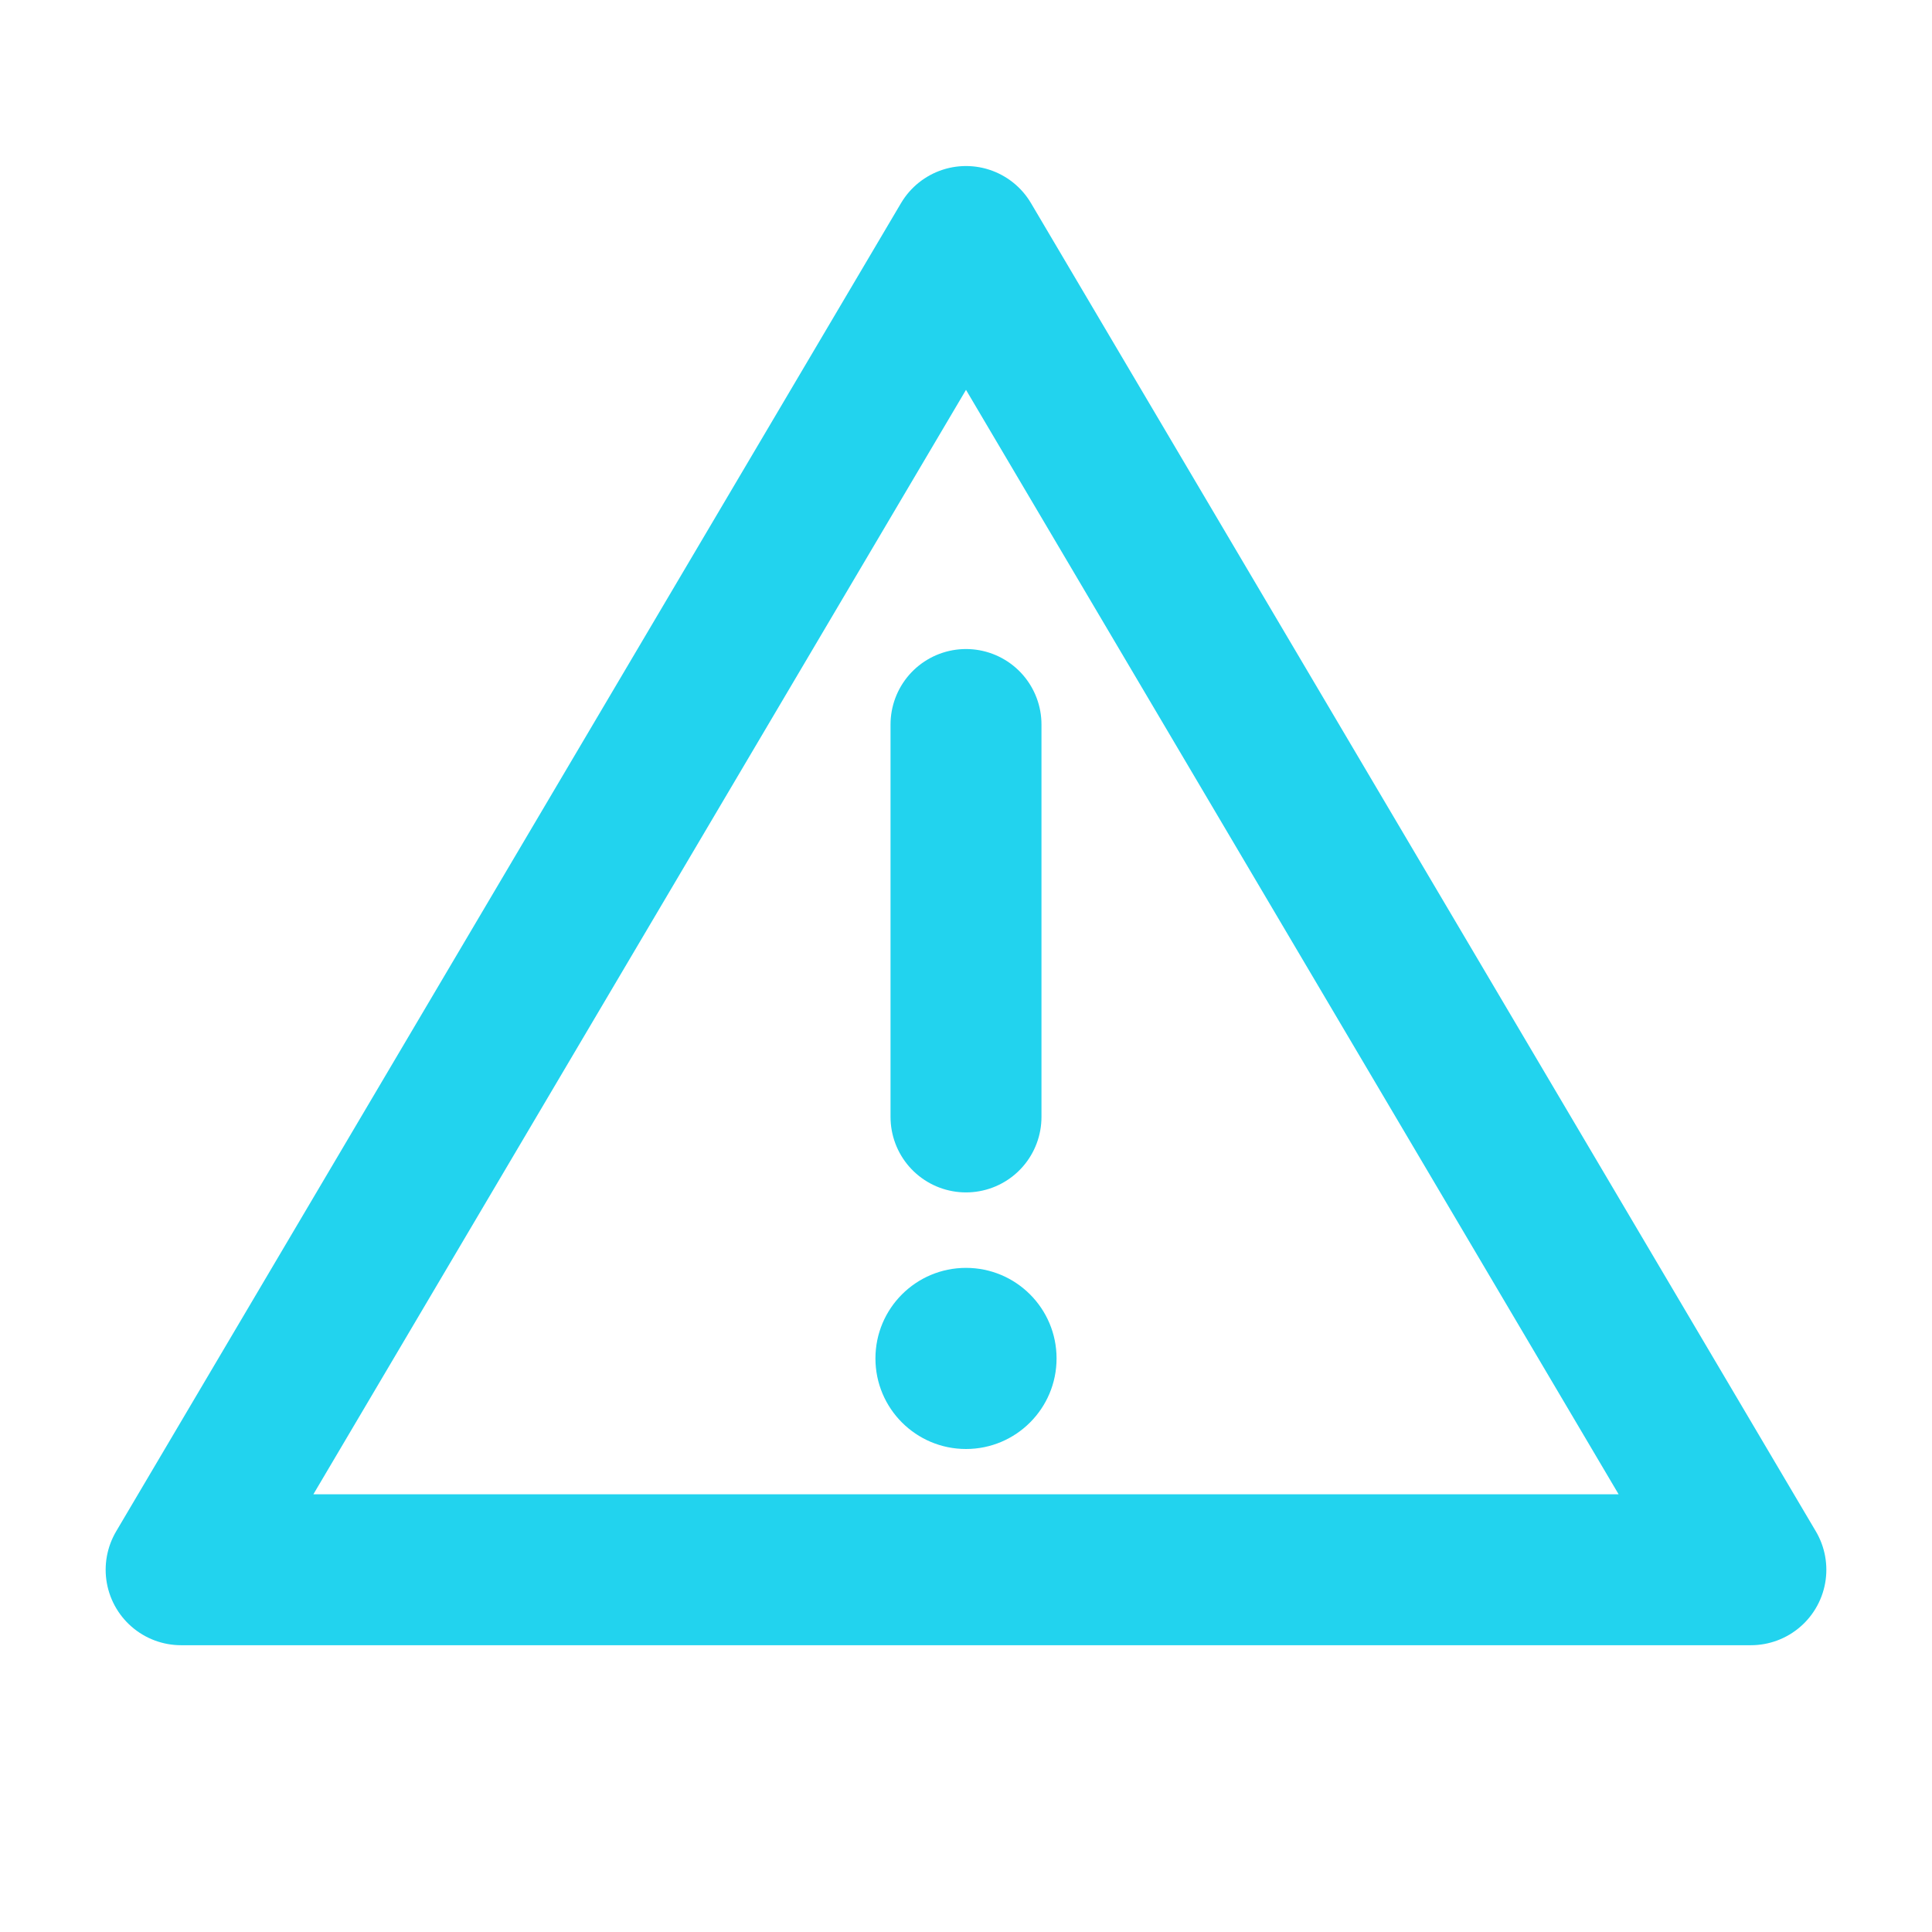
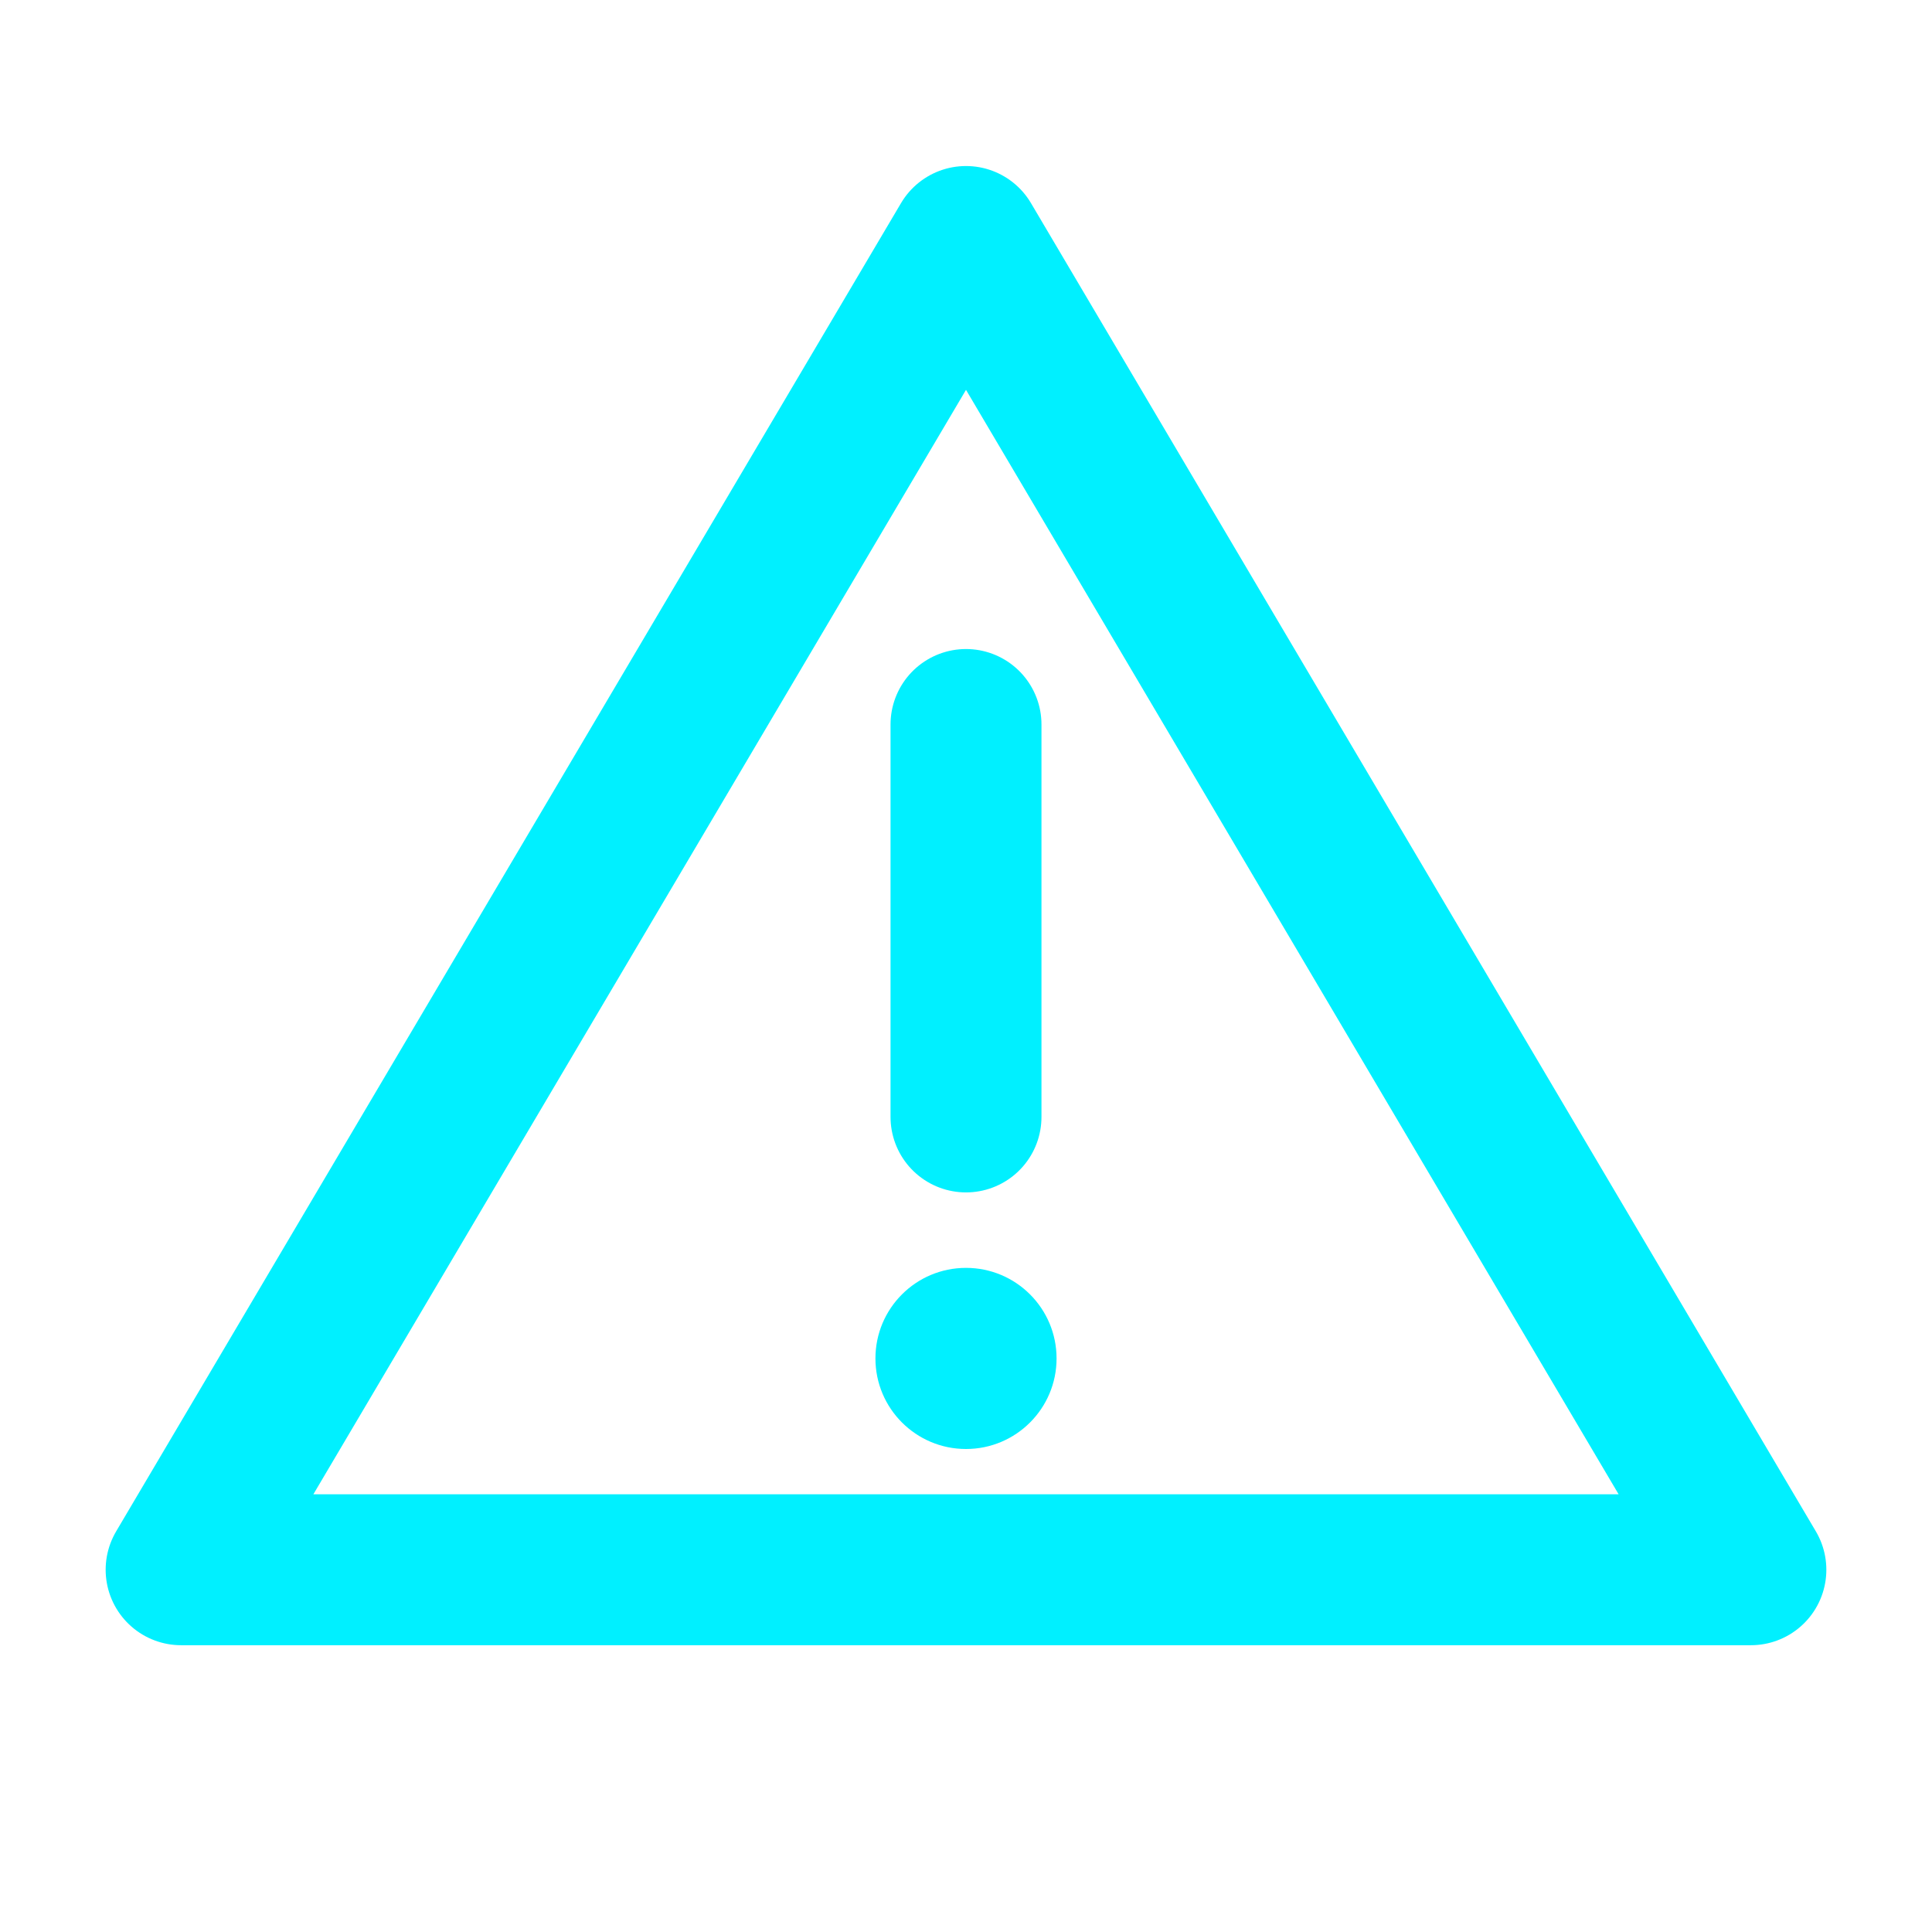
<svg xmlns="http://www.w3.org/2000/svg" viewBox="0 0 64 64">
-   <path d="M32 8L58 52H6z" fill="none" stroke="#22D3EE" stroke-width="5" stroke-linejoin="round" />
-   <path d="M32 24v13" stroke="#22D3EE" stroke-width="5" stroke-linecap="round" />
-   <circle cx="32" cy="45" r="3" fill="#22D3EE" />
+   <path d="M32 8L58 52H6z" fill="none" stroke="#00F0FF" stroke-width="5" stroke-linejoin="round" />
+   <path d="M32 24v13" stroke="#00F0FF" stroke-width="5" stroke-linecap="round" />
+   <circle cx="32" cy="45" r="3" fill="#00F0FF" />
</svg>
